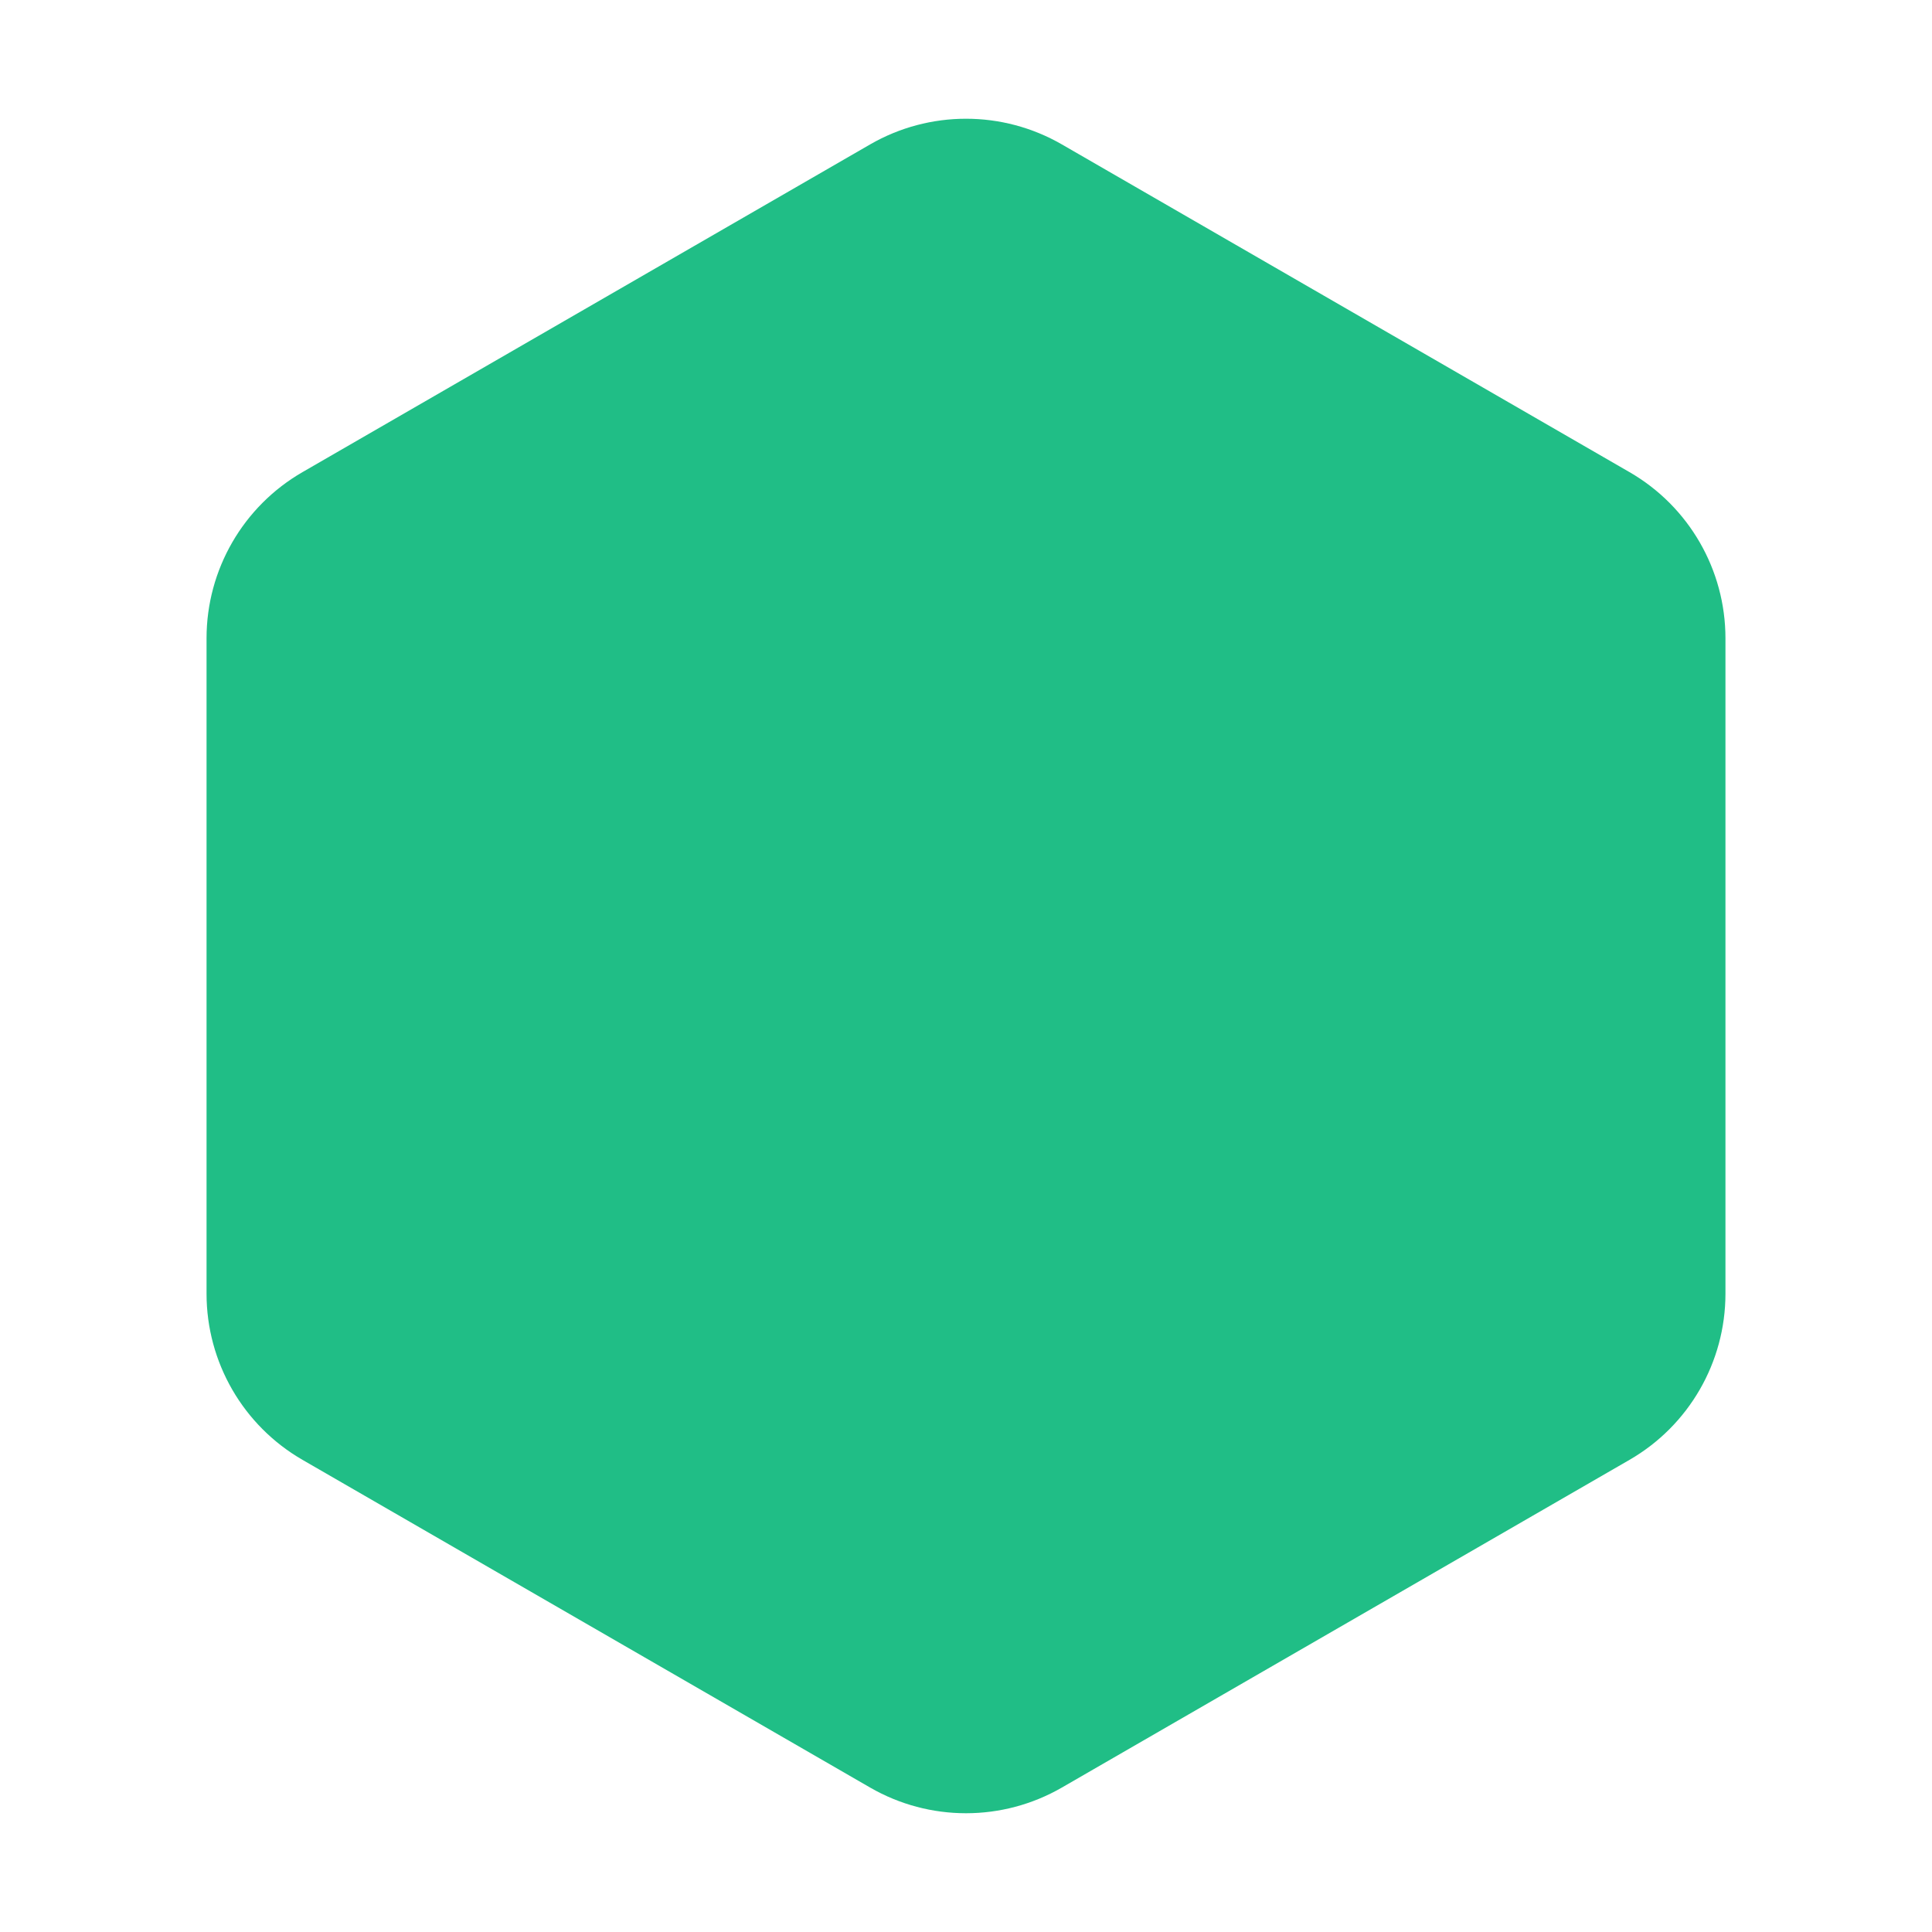
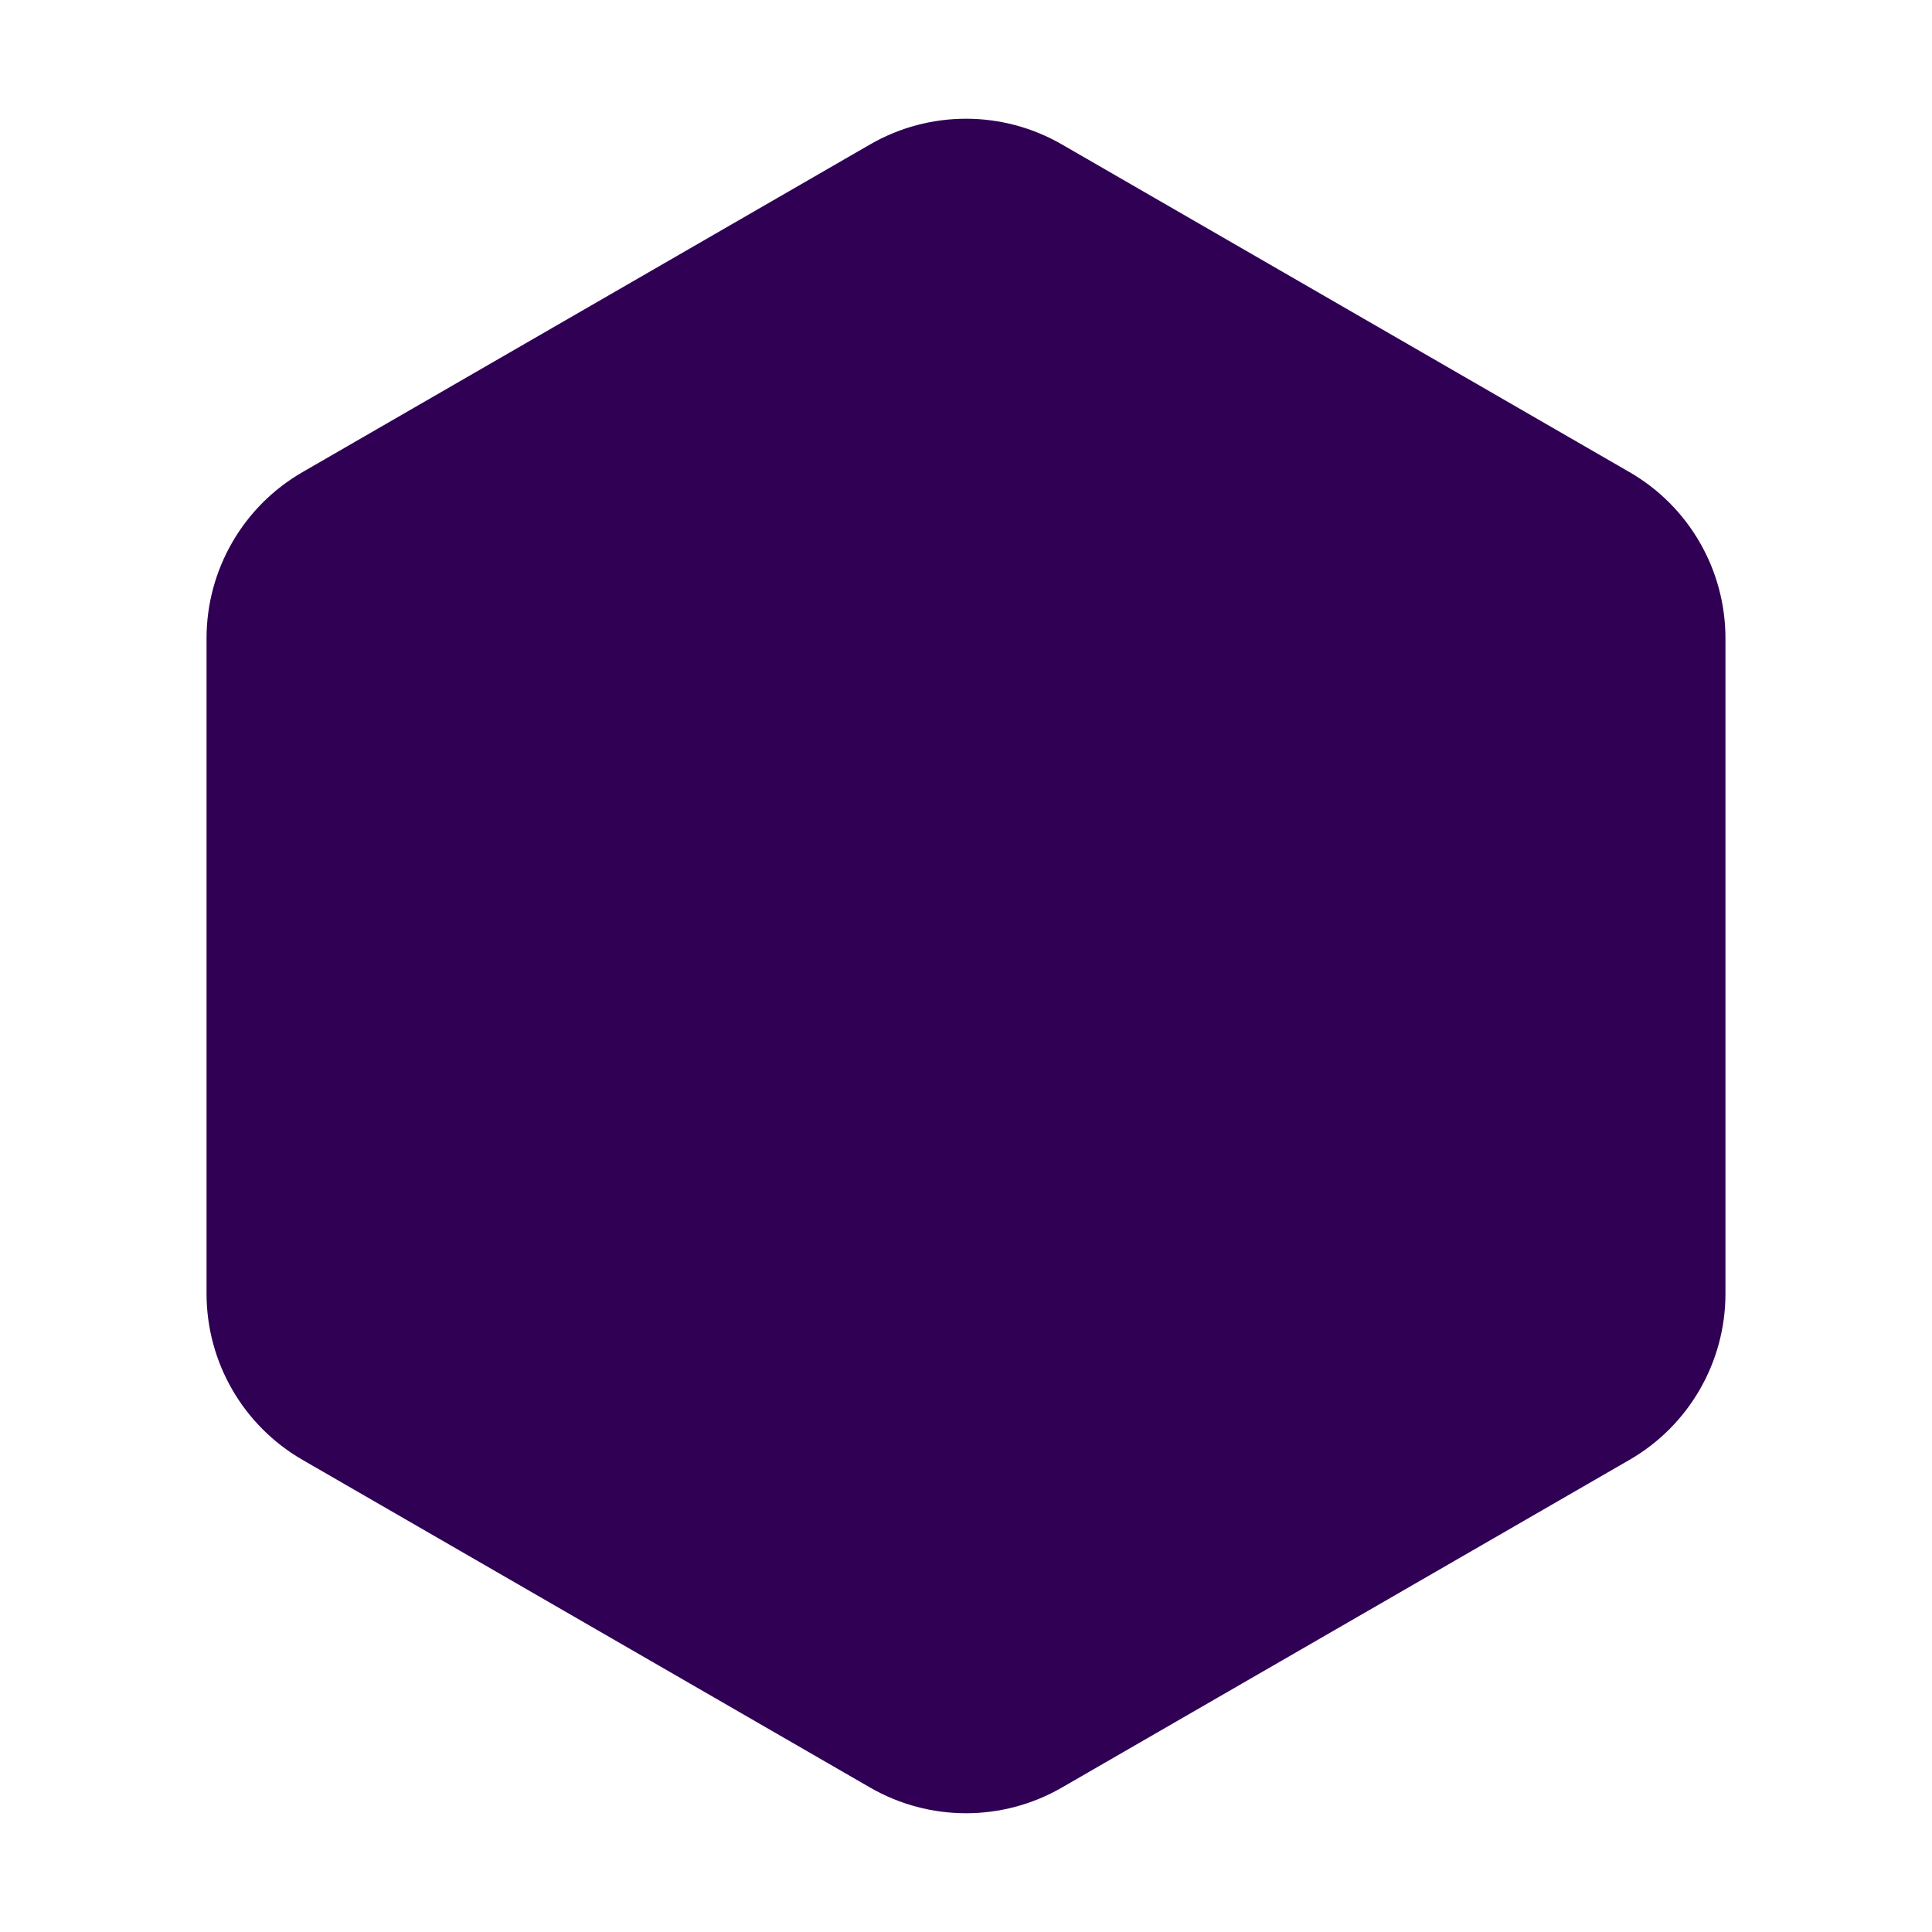
<svg xmlns="http://www.w3.org/2000/svg" width="141" height="141">
-   <path stroke="none" fill="#20be86" d="M63.5 10.541a14 14 0 0 1 14 0l41.426 23.917a14 14 0 0 1 7 12.124l0 47.834a14 14 0 0 1 -7 12.124l-41.426 23.917a14 14 0 0 1 -14 0l-41.426 -23.917a14 14 0 0 1 -7 -12.124l0 -47.834a14 14 0 0 1 7 -12.124" />
+   <path stroke="none" fill="#300055" d="M63.5 10.541a14 14 0 0 1 14 0l41.426 23.917a14 14 0 0 1 7 12.124l0 47.834a14 14 0 0 1 -7 12.124l-41.426 23.917a14 14 0 0 1 -14 0l-41.426 -23.917a14 14 0 0 1 -7 -12.124l0 -47.834a14 14 0 0 1 7 -12.124" />
</svg>
